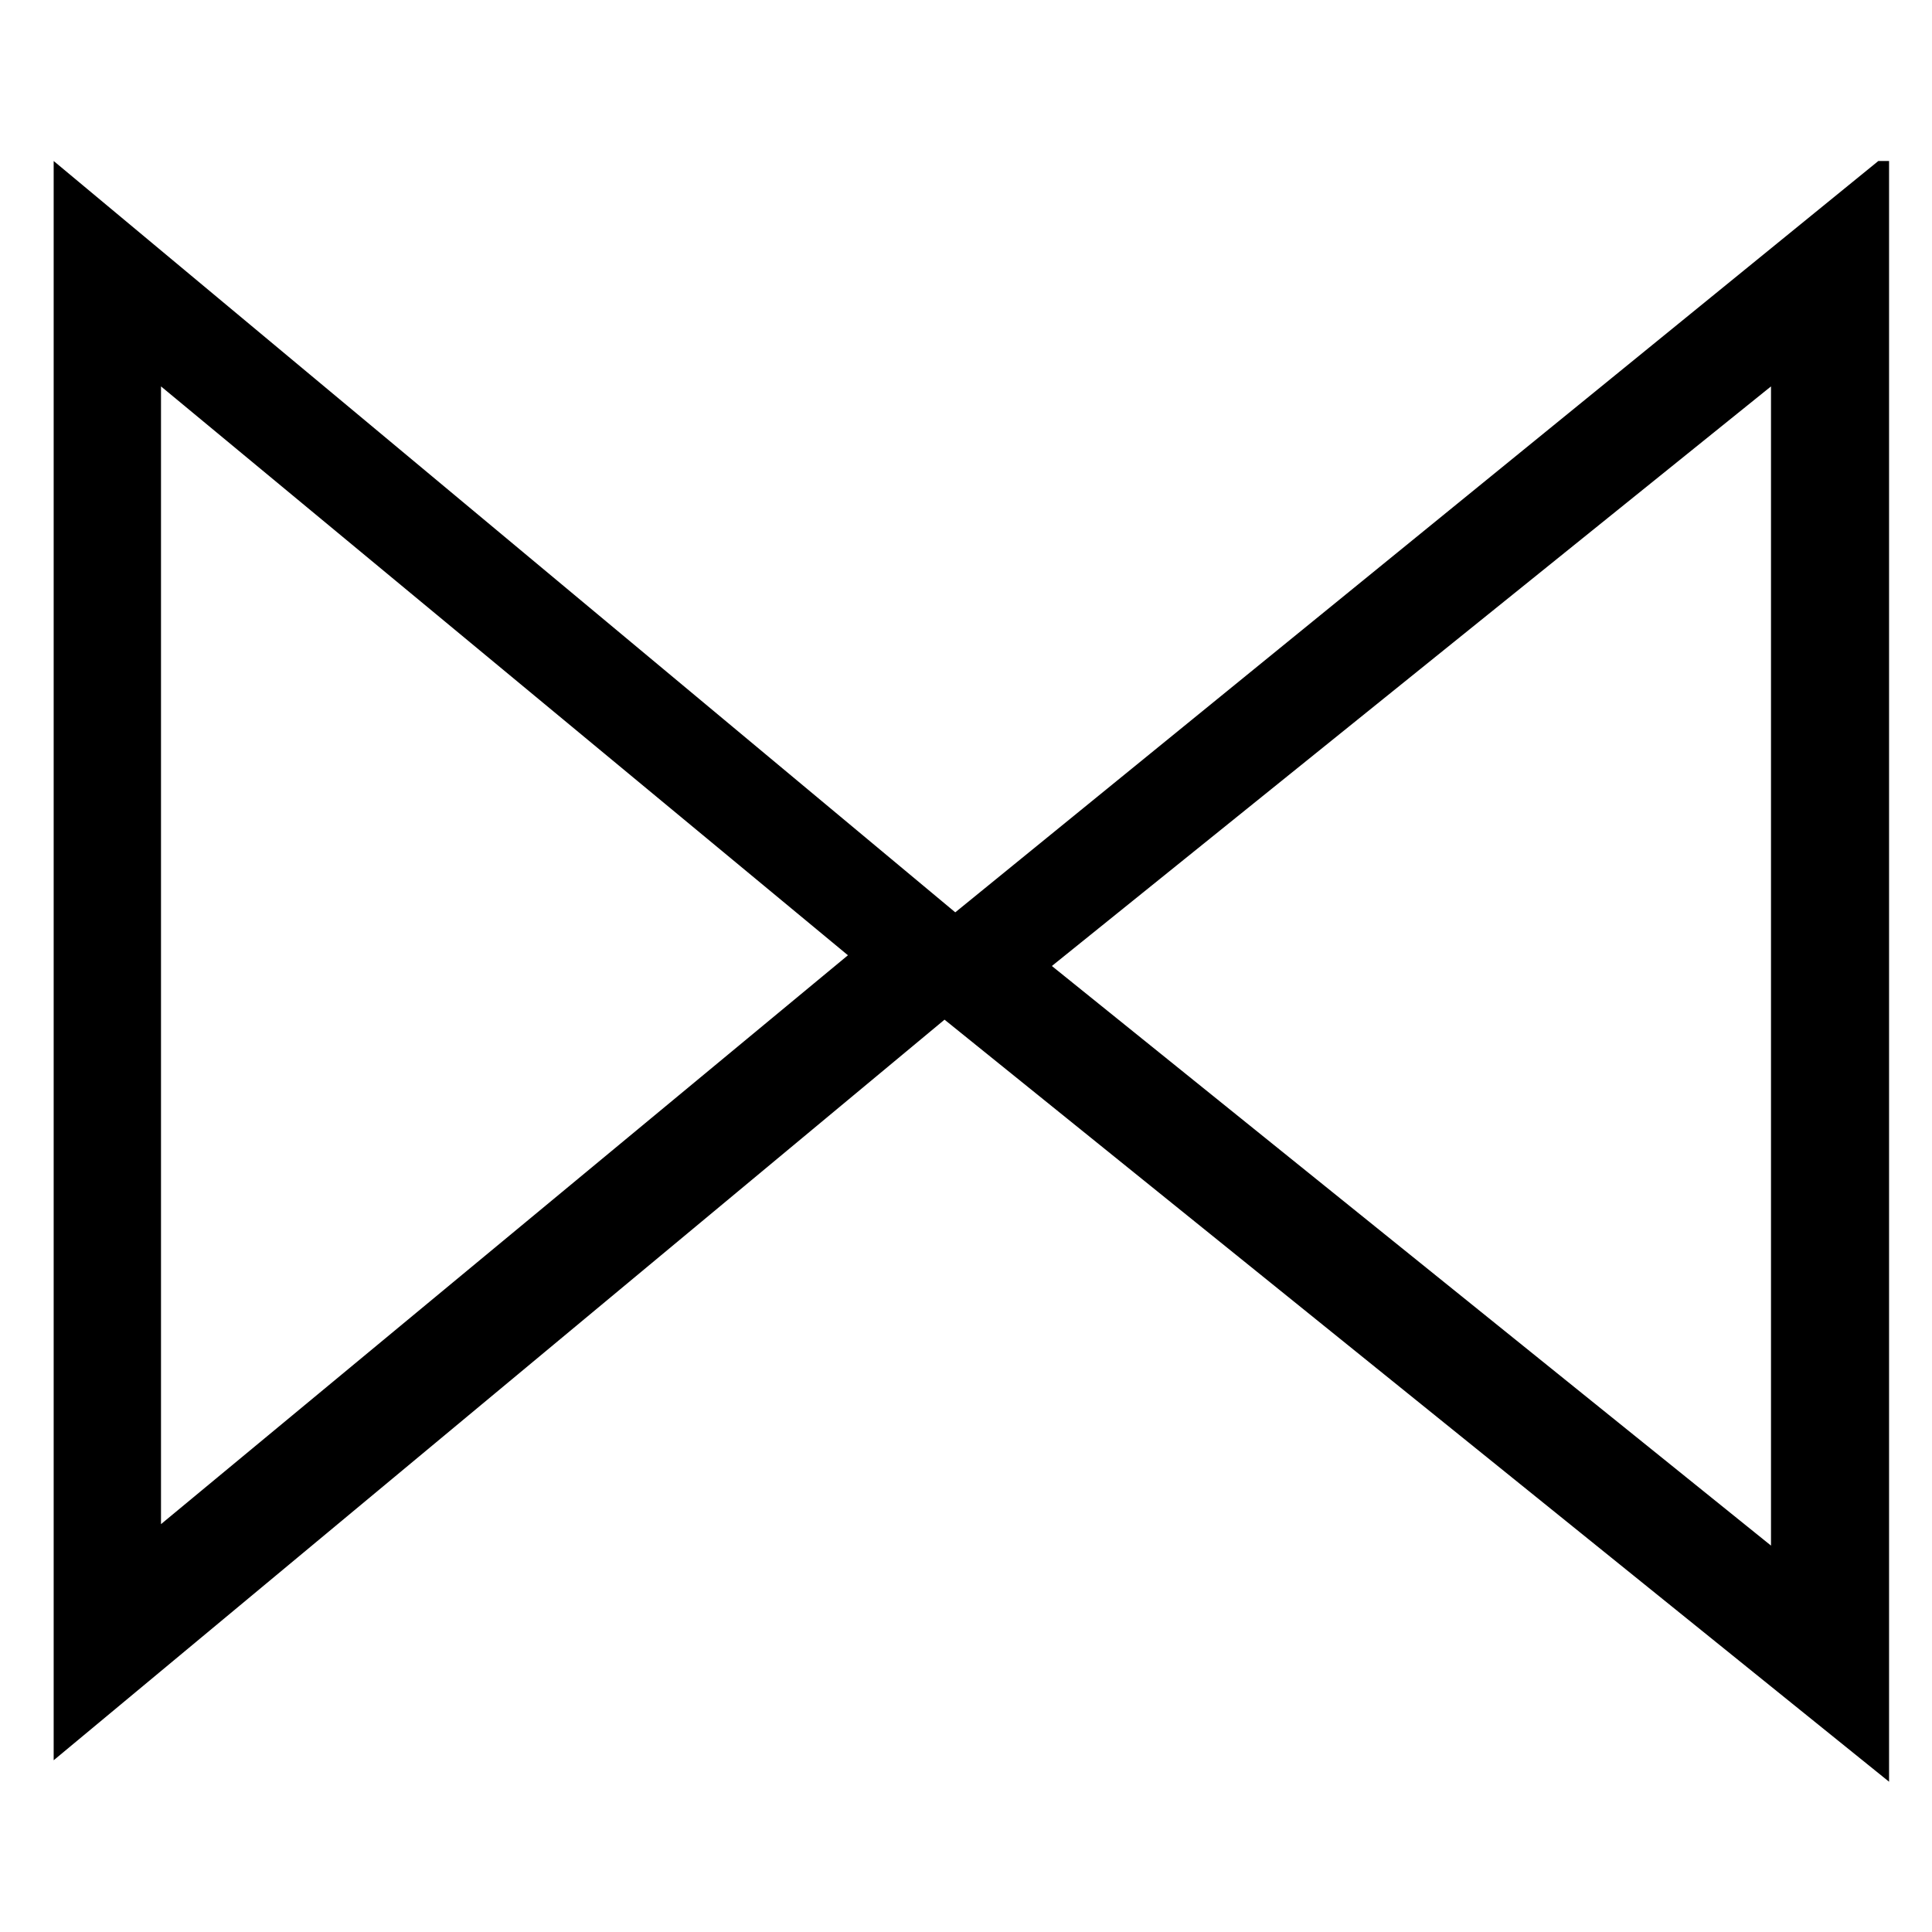
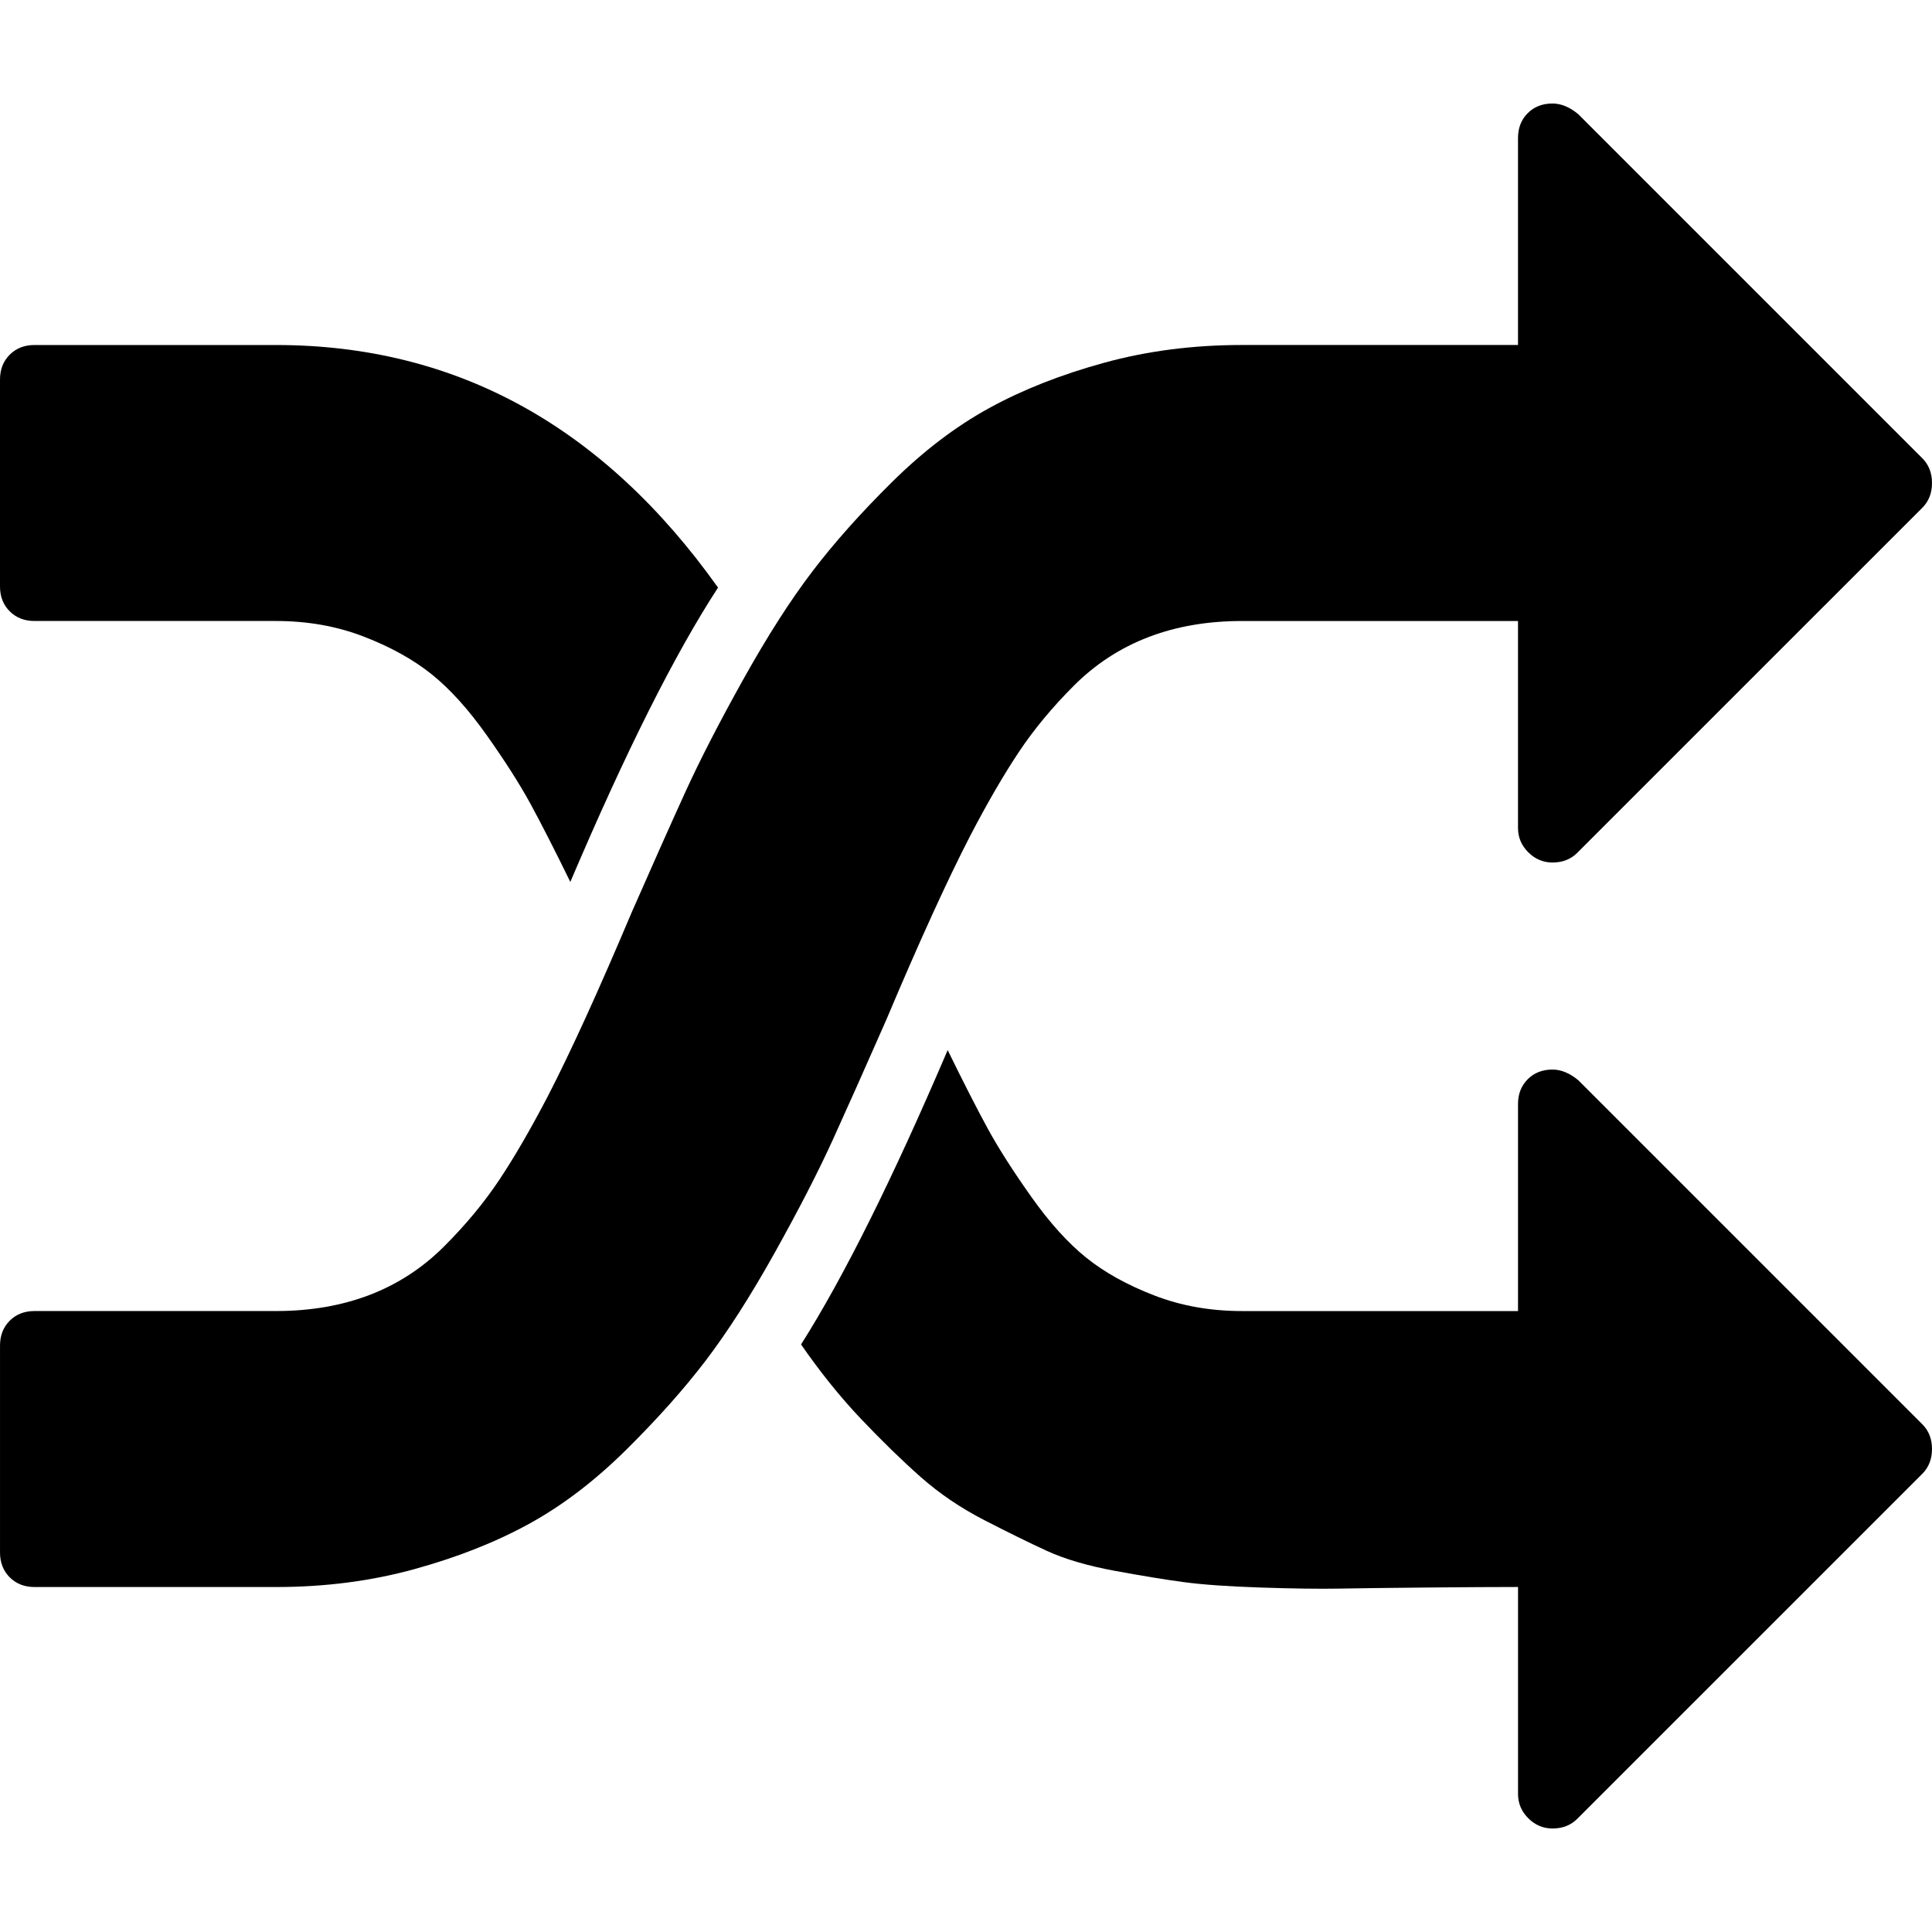
- <svg xmlns="http://www.w3.org/2000/svg" version="1.1" x="0px" y="0px" width="18px" height="18px" viewBox="0 0 18 18" enable-background="new 0 0 18 18" xml:space="preserve">
-   <g id="Layer_2">
+ <svg xmlns="http://www.w3.org/2000/svg" version="1.1" id="Capa_1" x="0px" y="0px" width="511.626px" height="511.626px" viewBox="0 0 511.626 511.626" style="enable-background:new 0 0 511.626 511.626;" xml:space="preserve">
+   <g>
+     <g>
+       <path d="M234.693,270.09c8.754-20.745,16.175-37.019,22.266-48.82c4.568-8.754,8.854-16.13,12.851-22.126    c3.993-5.996,8.85-11.849,14.558-17.558c5.715-5.711,12.278-9.998,19.705-12.85c7.419-2.855,15.697-4.283,24.838-4.283h73.084    v54.818c0,2.474,0.903,4.617,2.71,6.423c1.807,1.809,3.949,2.712,6.42,2.712c2.669,0,4.859-0.854,6.563-2.568l91.365-91.359    c1.718-1.715,2.573-3.901,2.573-6.567c0-2.666-0.855-4.853-2.573-6.574L417.976,30.26c-2.279-1.902-4.572-2.849-6.852-2.849    c-2.669,0-4.853,0.855-6.57,2.57c-1.704,1.713-2.56,3.9-2.56,6.565v54.814h-73.084c-12.946,0-25.126,1.574-36.549,4.714    c-11.423,3.14-21.56,7.135-30.409,11.991c-8.852,4.854-17.416,11.372-25.697,19.558c-8.28,8.182-15.324,16.084-21.126,23.697    c-5.804,7.611-11.897,17.127-18.272,28.549c-6.374,11.42-11.514,21.414-15.416,29.978c-3.903,8.566-8.613,19.13-14.132,31.693    c-8.757,20.746-16.18,37.022-22.27,48.822c-4.567,8.754-8.853,16.132-12.847,22.127c-3.996,5.996-8.853,11.848-14.562,17.557    c-5.711,5.715-12.278,9.999-19.701,12.854c-7.421,2.854-15.703,4.284-24.838,4.284H9.139c-2.666,0-4.856,0.849-6.567,2.566    c-1.709,1.711-2.568,3.895-2.568,6.563v54.823c0,2.663,0.862,4.853,2.575,6.57c1.714,1.712,3.905,2.567,6.567,2.567h63.954    c12.946,0,25.125-1.574,36.547-4.716c11.42-3.142,21.558-7.139,30.406-11.991c8.853-4.856,17.417-11.376,25.697-19.562    c8.278-8.179,15.324-16.084,21.128-23.694c5.802-7.615,11.894-17.129,18.271-28.548c6.374-11.424,11.516-21.416,15.416-29.979    C224.464,293.217,229.173,282.656,234.693,270.09z" />
+       <path d="M9.135,164.45h63.954c8.375,0,16.13,1.381,23.269,4.143s13.134,6.091,17.987,9.995c4.854,3.904,9.707,9.279,14.561,16.13    c4.853,6.855,8.708,12.9,11.563,18.131c2.853,5.236,6.374,12.137,10.562,20.701c14.659-34.451,27.694-60.432,39.115-77.943    c-30.454-42.825-69.473-64.241-117.058-64.241H9.135c-2.666,0-4.856,0.855-6.567,2.57C0.859,95.647,0,97.834,0,100.5v54.818    c0,2.667,0.855,4.851,2.568,6.563C4.283,163.596,6.473,164.45,9.135,164.45z" />
+       <path d="M417.983,286.085c-2.286-1.902-4.572-2.847-6.858-2.847c-2.662,0-4.853,0.852-6.563,2.566    c-1.711,1.711-2.566,3.901-2.566,6.563v54.823h-73.091c-8.378,0-16.132-1.383-23.271-4.147    c-7.139-2.759-13.135-6.088-17.987-9.993c-4.849-3.901-9.705-9.28-14.558-16.135c-4.856-6.852-8.713-12.898-11.567-18.135    c-2.852-5.226-6.373-12.135-10.561-20.693c-14.655,34.259-27.596,60.24-38.828,77.943c5.137,7.422,10.467,14.037,15.987,19.838    c5.518,5.804,10.754,10.896,15.702,15.276c4.949,4.374,10.564,8.186,16.844,11.416c6.283,3.237,11.8,5.948,16.563,8.139    c4.771,2.189,10.76,3.949,17.99,5.283c7.231,1.328,13.322,2.334,18.271,2.991c4.948,0.664,11.707,1.143,20.272,1.431    c8.562,0.287,15.51,0.376,20.834,0.287c5.335-0.096,13.045-0.198,23.134-0.287c10.089-0.093,18.179-0.144,24.271-0.144v54.819    c0,2.474,0.903,4.616,2.71,6.423c1.807,1.808,3.949,2.711,6.42,2.711c2.669,0,4.859-0.855,6.563-2.566l91.365-91.358    c1.711-1.718,2.566-3.901,2.566-6.57c0-2.666-0.855-4.853-2.573-6.563L417.983,286.085z" />
+     </g>
+   </g>
+   <g>
</g>
-   <g id="Layer_3">
+   <g>
</g>
-   <g id="Layer_4">
+   <g>
</g>
-   <g id="Layer_5">
+   <g>
</g>
-   <g id="Layer_6">
+   <g>
</g>
-   <g id="Layer_8">
+   <g>
</g>
-   <g id="Layer_9">
+   <g>
</g>
-   <g id="Layer_10">
+   <g>
</g>
-   <g id="Layer_11">
-     <path d="M17.5,1.5l-8.6,7l-8.4-7v14.9l8.3-6.9l8.8,7.1V1.5z M1.5,14.2V3.6l6.4,5.3L1.5,14.2z M16.5,14.4L9.8,9l6.7-5.4V14.4z" />
-   </g>
-   <g id="Layer_12">
+   <g>
</g>
-   <g id="Layer_13">
+   <g>
</g>
-   <g id="Layer_14">
+   <g>
</g>
-   <g id="Layer_15">
+   <g>
</g>
-   <g id="Layer_16">
+   <g>
</g>
-   <g id="Layer_17">
+   <g>
</g>
-   <g id="Layer_18">
- </g>
-   <g id="Layer_19">
- </g>
-   <g id="Layer_20">
- </g>
-   <g id="Layer_21">
- </g>
-   <g id="Layer_24">
- </g>
-   <g id="Layer_25">
- </g>
-   <g id="Layer_26">
- </g>
-   <g id="Layer_27">
- </g>
-   <g id="Layer_28">
- </g>
-   <g id="Layer_29">
- </g>
-   <g id="Layer_47">
- </g>
-   <g id="Layer_30">
- </g>
-   <g id="Layer_31">
- </g>
-   <g id="Layer_32">
- </g>
-   <g id="Layer_33">
- </g>
-   <g id="Layer_34">
- </g>
-   <g id="Layer_35">
- </g>
-   <g id="Layer_36">
- </g>
-   <g id="Layer_37">
- </g>
-   <g id="Layer_38">
- </g>
-   <g id="Layer_39">
- </g>
-   <g id="Layer_40">
- </g>
-   <g id="Layer_41">
- </g>
-   <g id="Layer_42">
- </g>
-   <g id="Layer_43">
- </g>
-   <g id="Layer_44">
- </g>
-   <g id="Layer_45">
- </g>
-   <g id="Layer_46">
+   <g>
</g>
</svg>
